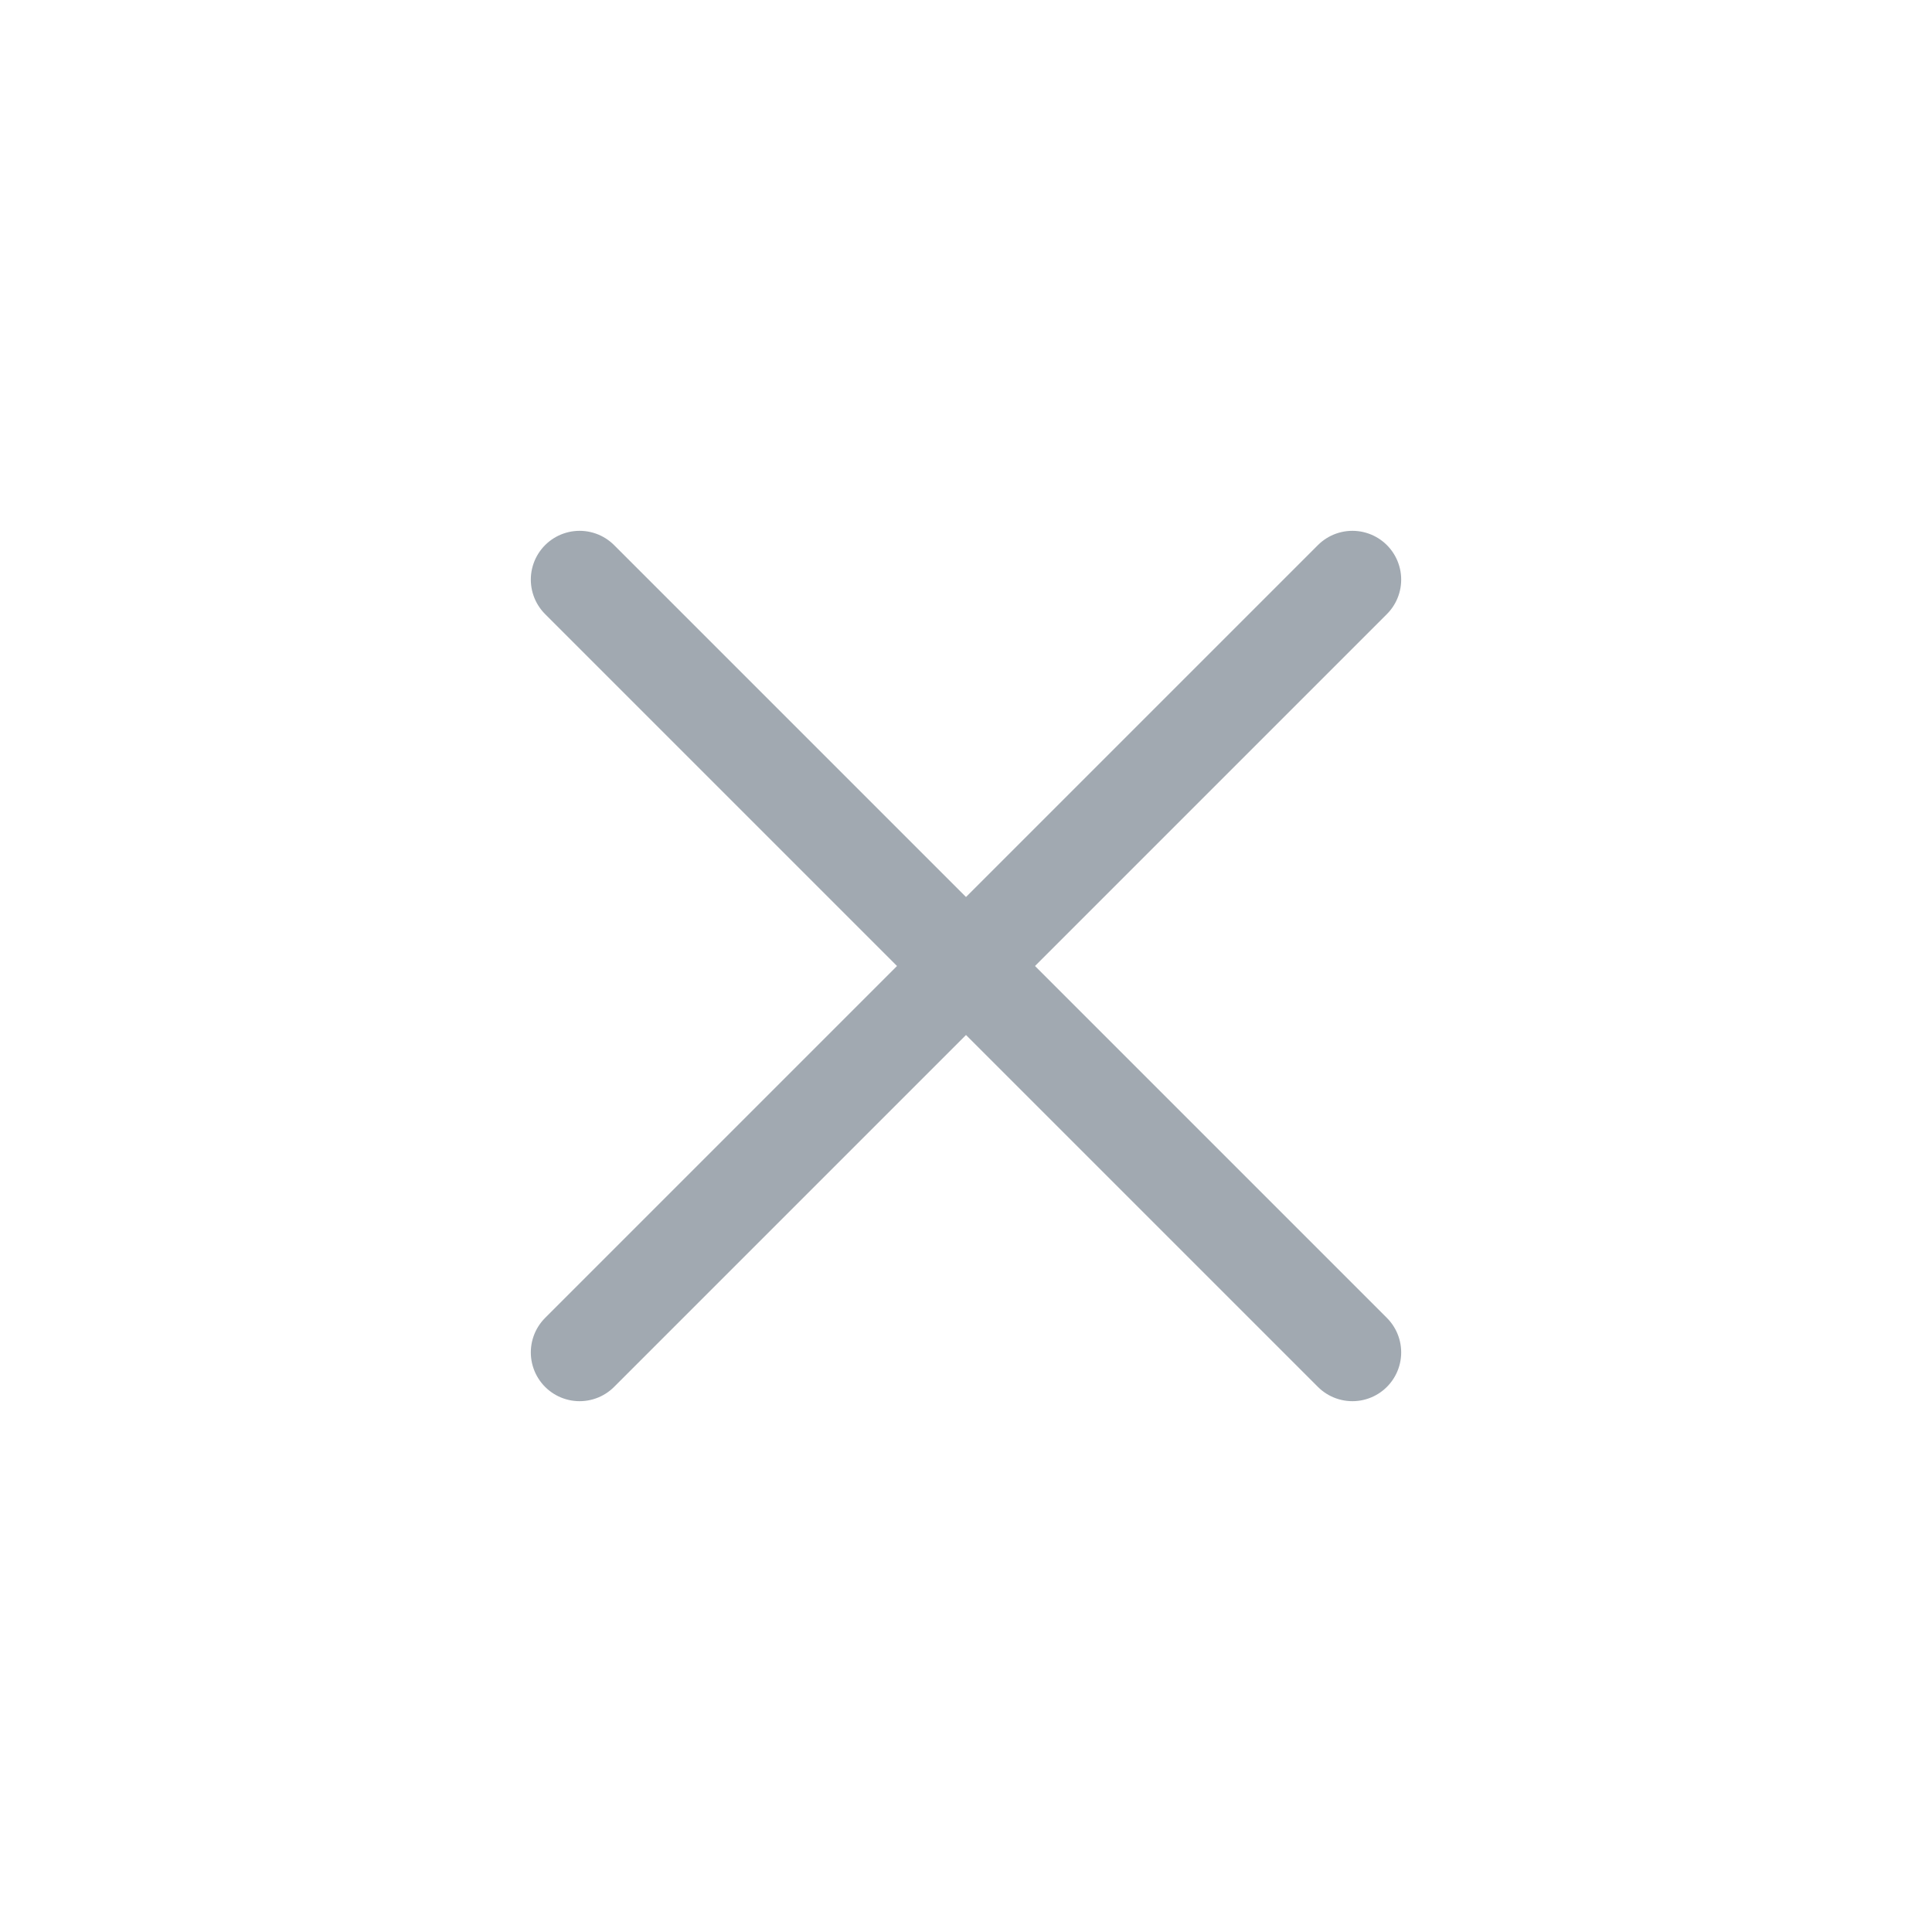
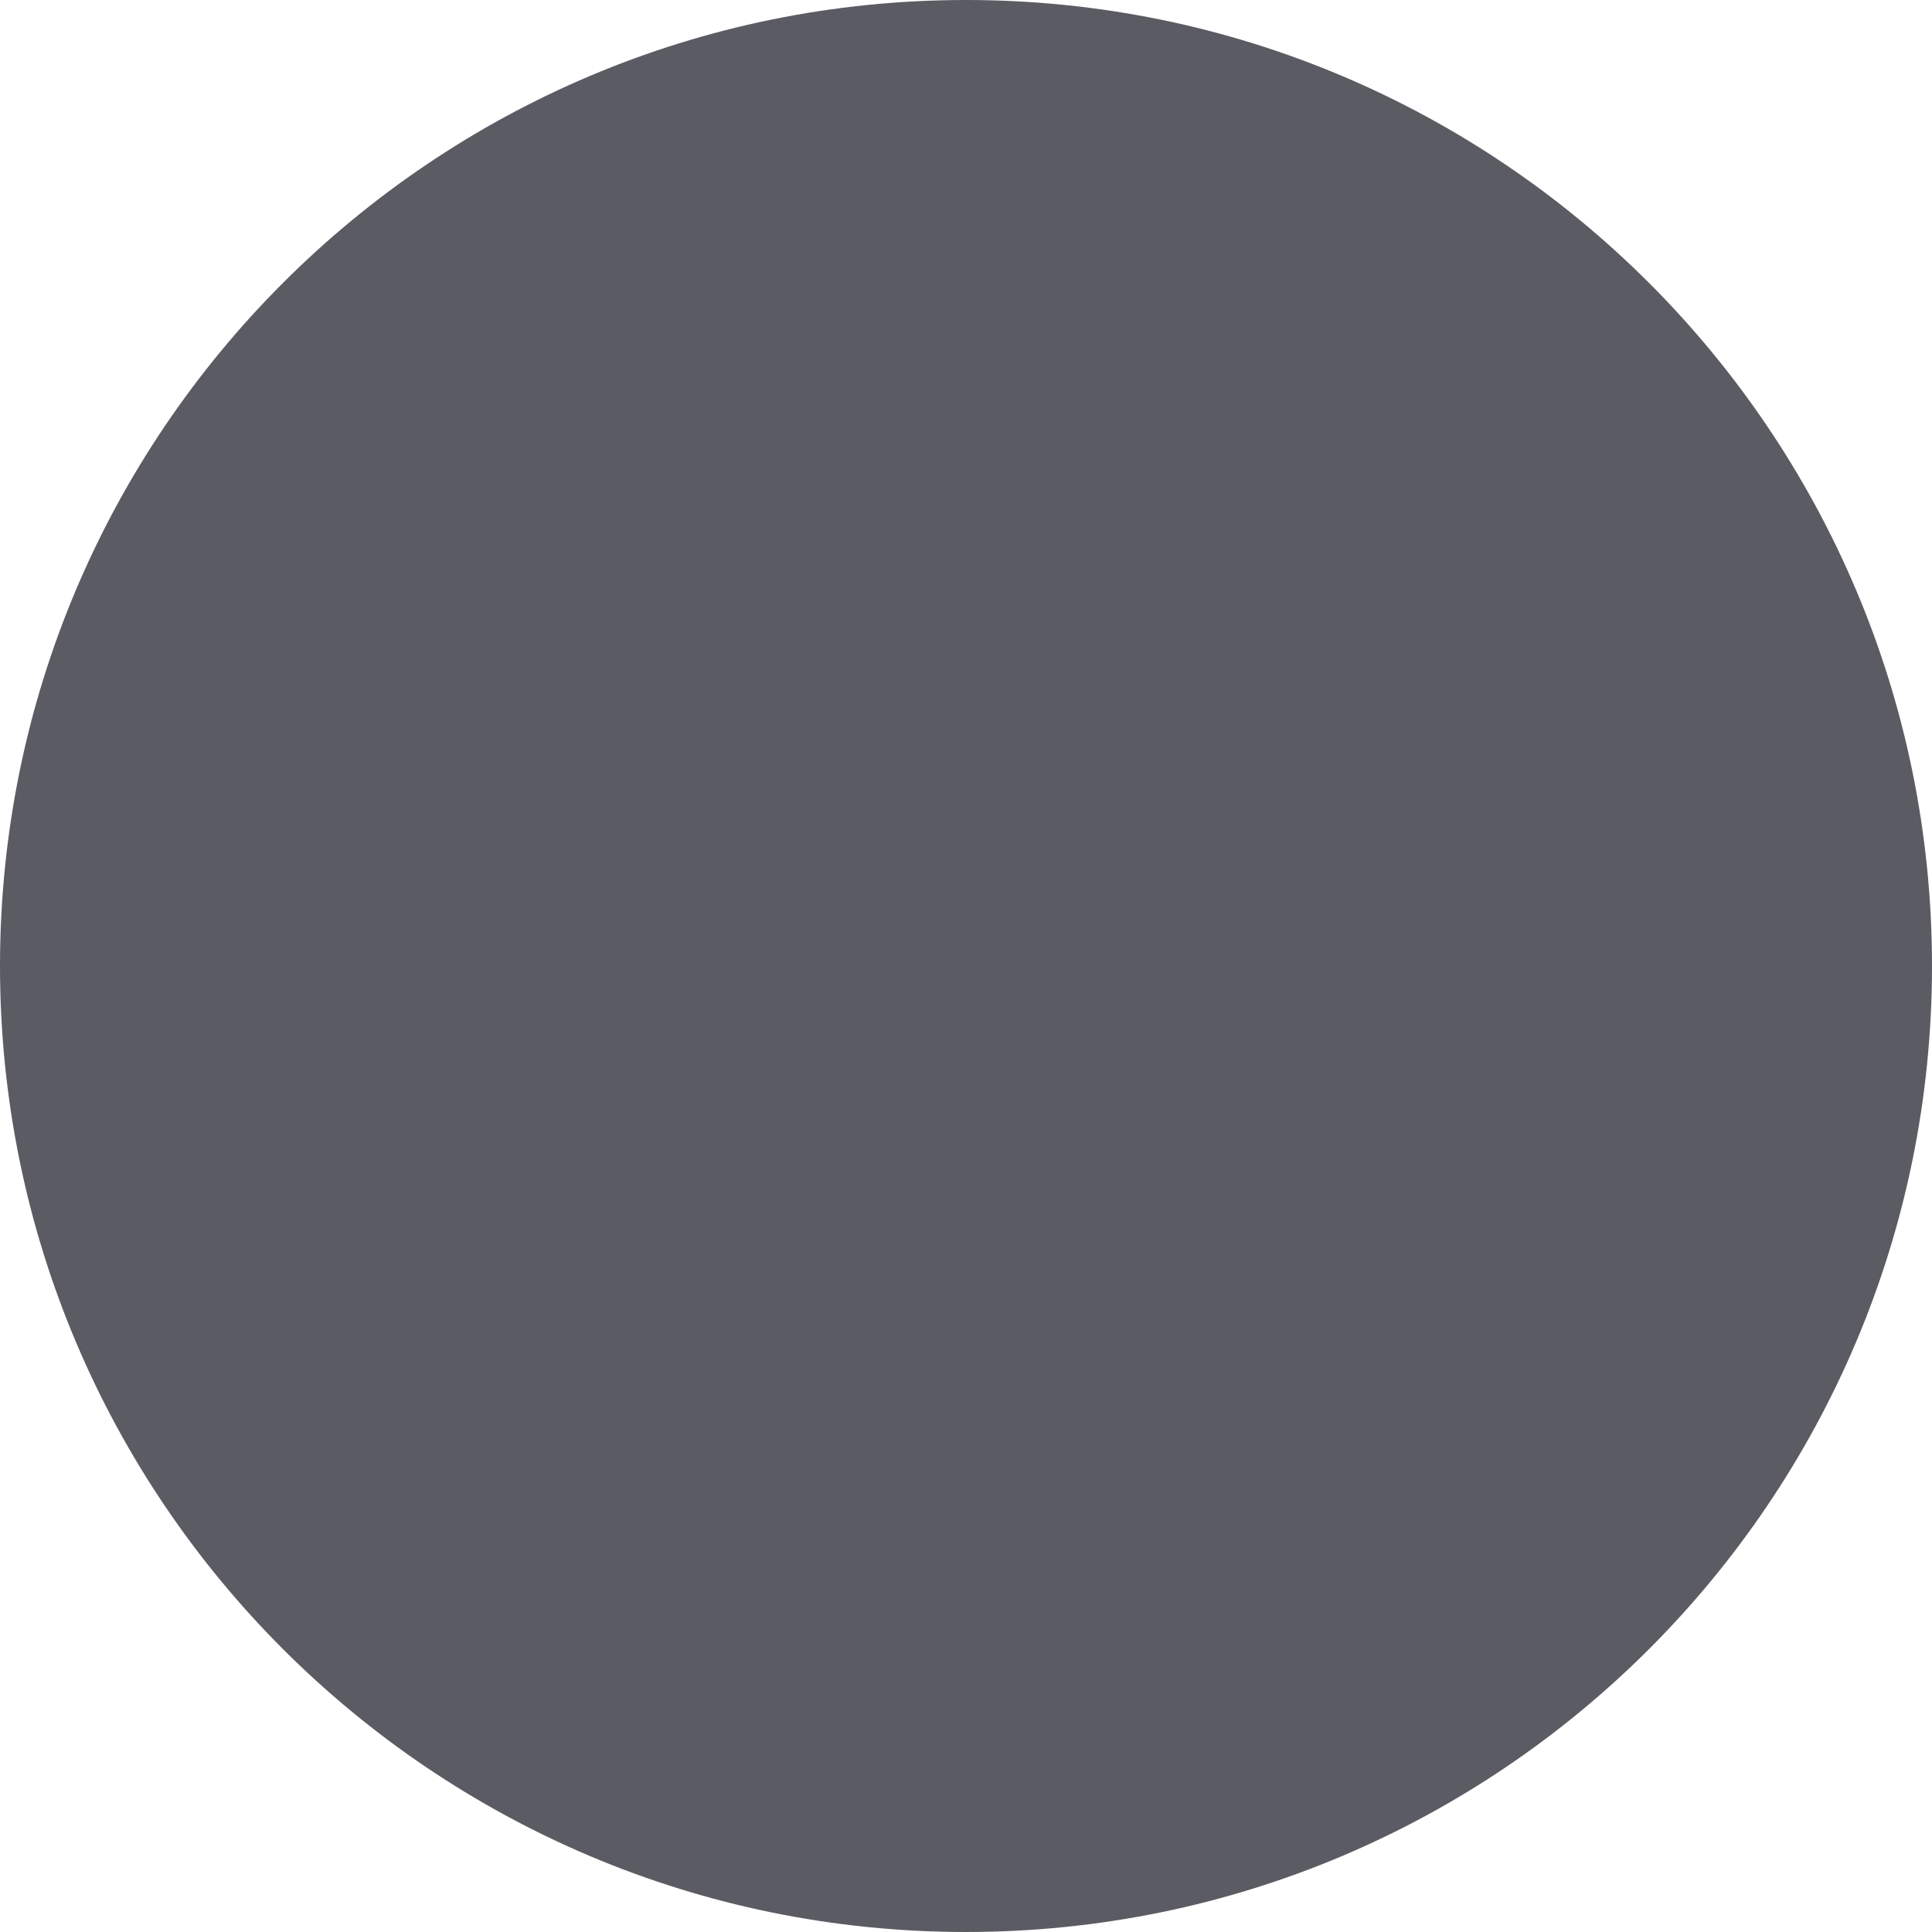
<svg xmlns="http://www.w3.org/2000/svg" viewBox="0 0 50 50" version="1.2" baseProfile="tiny">
  <defs>
</defs>
  <g fill="none" stroke="black" stroke-width="1" fill-rule="evenodd" stroke-linecap="square" stroke-linejoin="bevel">
-     <g fill="none" stroke="#a1a9b1" stroke-opacity="1" stroke-width="1.01" stroke-linecap="round" stroke-linejoin="miter" stroke-miterlimit="2" transform="matrix(2.5,0,0,2.5,2.5,2.5)" font-family="Noto Sans" font-size="10" font-weight="400" font-style="normal">
-       <polyline fill="none" vector-effect="none" points="5,5 13,13 " />
-       <polyline fill="none" vector-effect="none" points="13,5 5,13 " />
+     <g fill="#5b5c63" fill-opacity="1" stroke="none" transform="matrix(0.0548323,0,0,-0.0548325,9.14653,50.4539)" font-family="Noto Sans" font-size="10" font-weight="400" font-style="normal">
+       <path vector-effect="none" fill-rule="evenodd" d="M289.126,8.279 C540.932,8.279 745.062,212.405 745.062,464.214 C745.062,716.017 540.932,920.146 289.126,920.146 C37.321,920.146 -166.809,716.017 -166.809,464.214 C-166.809,212.405 37.321,8.279 289.126,8.279 " />
+     </g>
+     <g fill="#5b5c63" fill-opacity="1" stroke="none" transform="matrix(0.0548323,0,0,-0.0548325,9.14653,50.4539)" font-family="Noto Sans" font-size="10" font-weight="400" font-style="normal">
+       <path vector-effect="none" fill-rule="evenodd" d="M289.126,47.055 C519.515,47.055 706.286,233.822 706.286,464.214 C706.286,694.598 519.515,881.37 289.126,881.37 C58.738,881.37 -128.033,694.598 -128.033,464.214 C-128.033,233.822 58.738,47.055 289.126,47.055 " />
    </g>
    <g fill="none" stroke="#000000" stroke-opacity="1" stroke-width="1" stroke-linecap="square" stroke-linejoin="bevel" transform="matrix(1,0,0,1,0,0)" font-family="Noto Sans" font-size="10" font-weight="400" font-style="normal">
</g>
  </g>
</svg>
